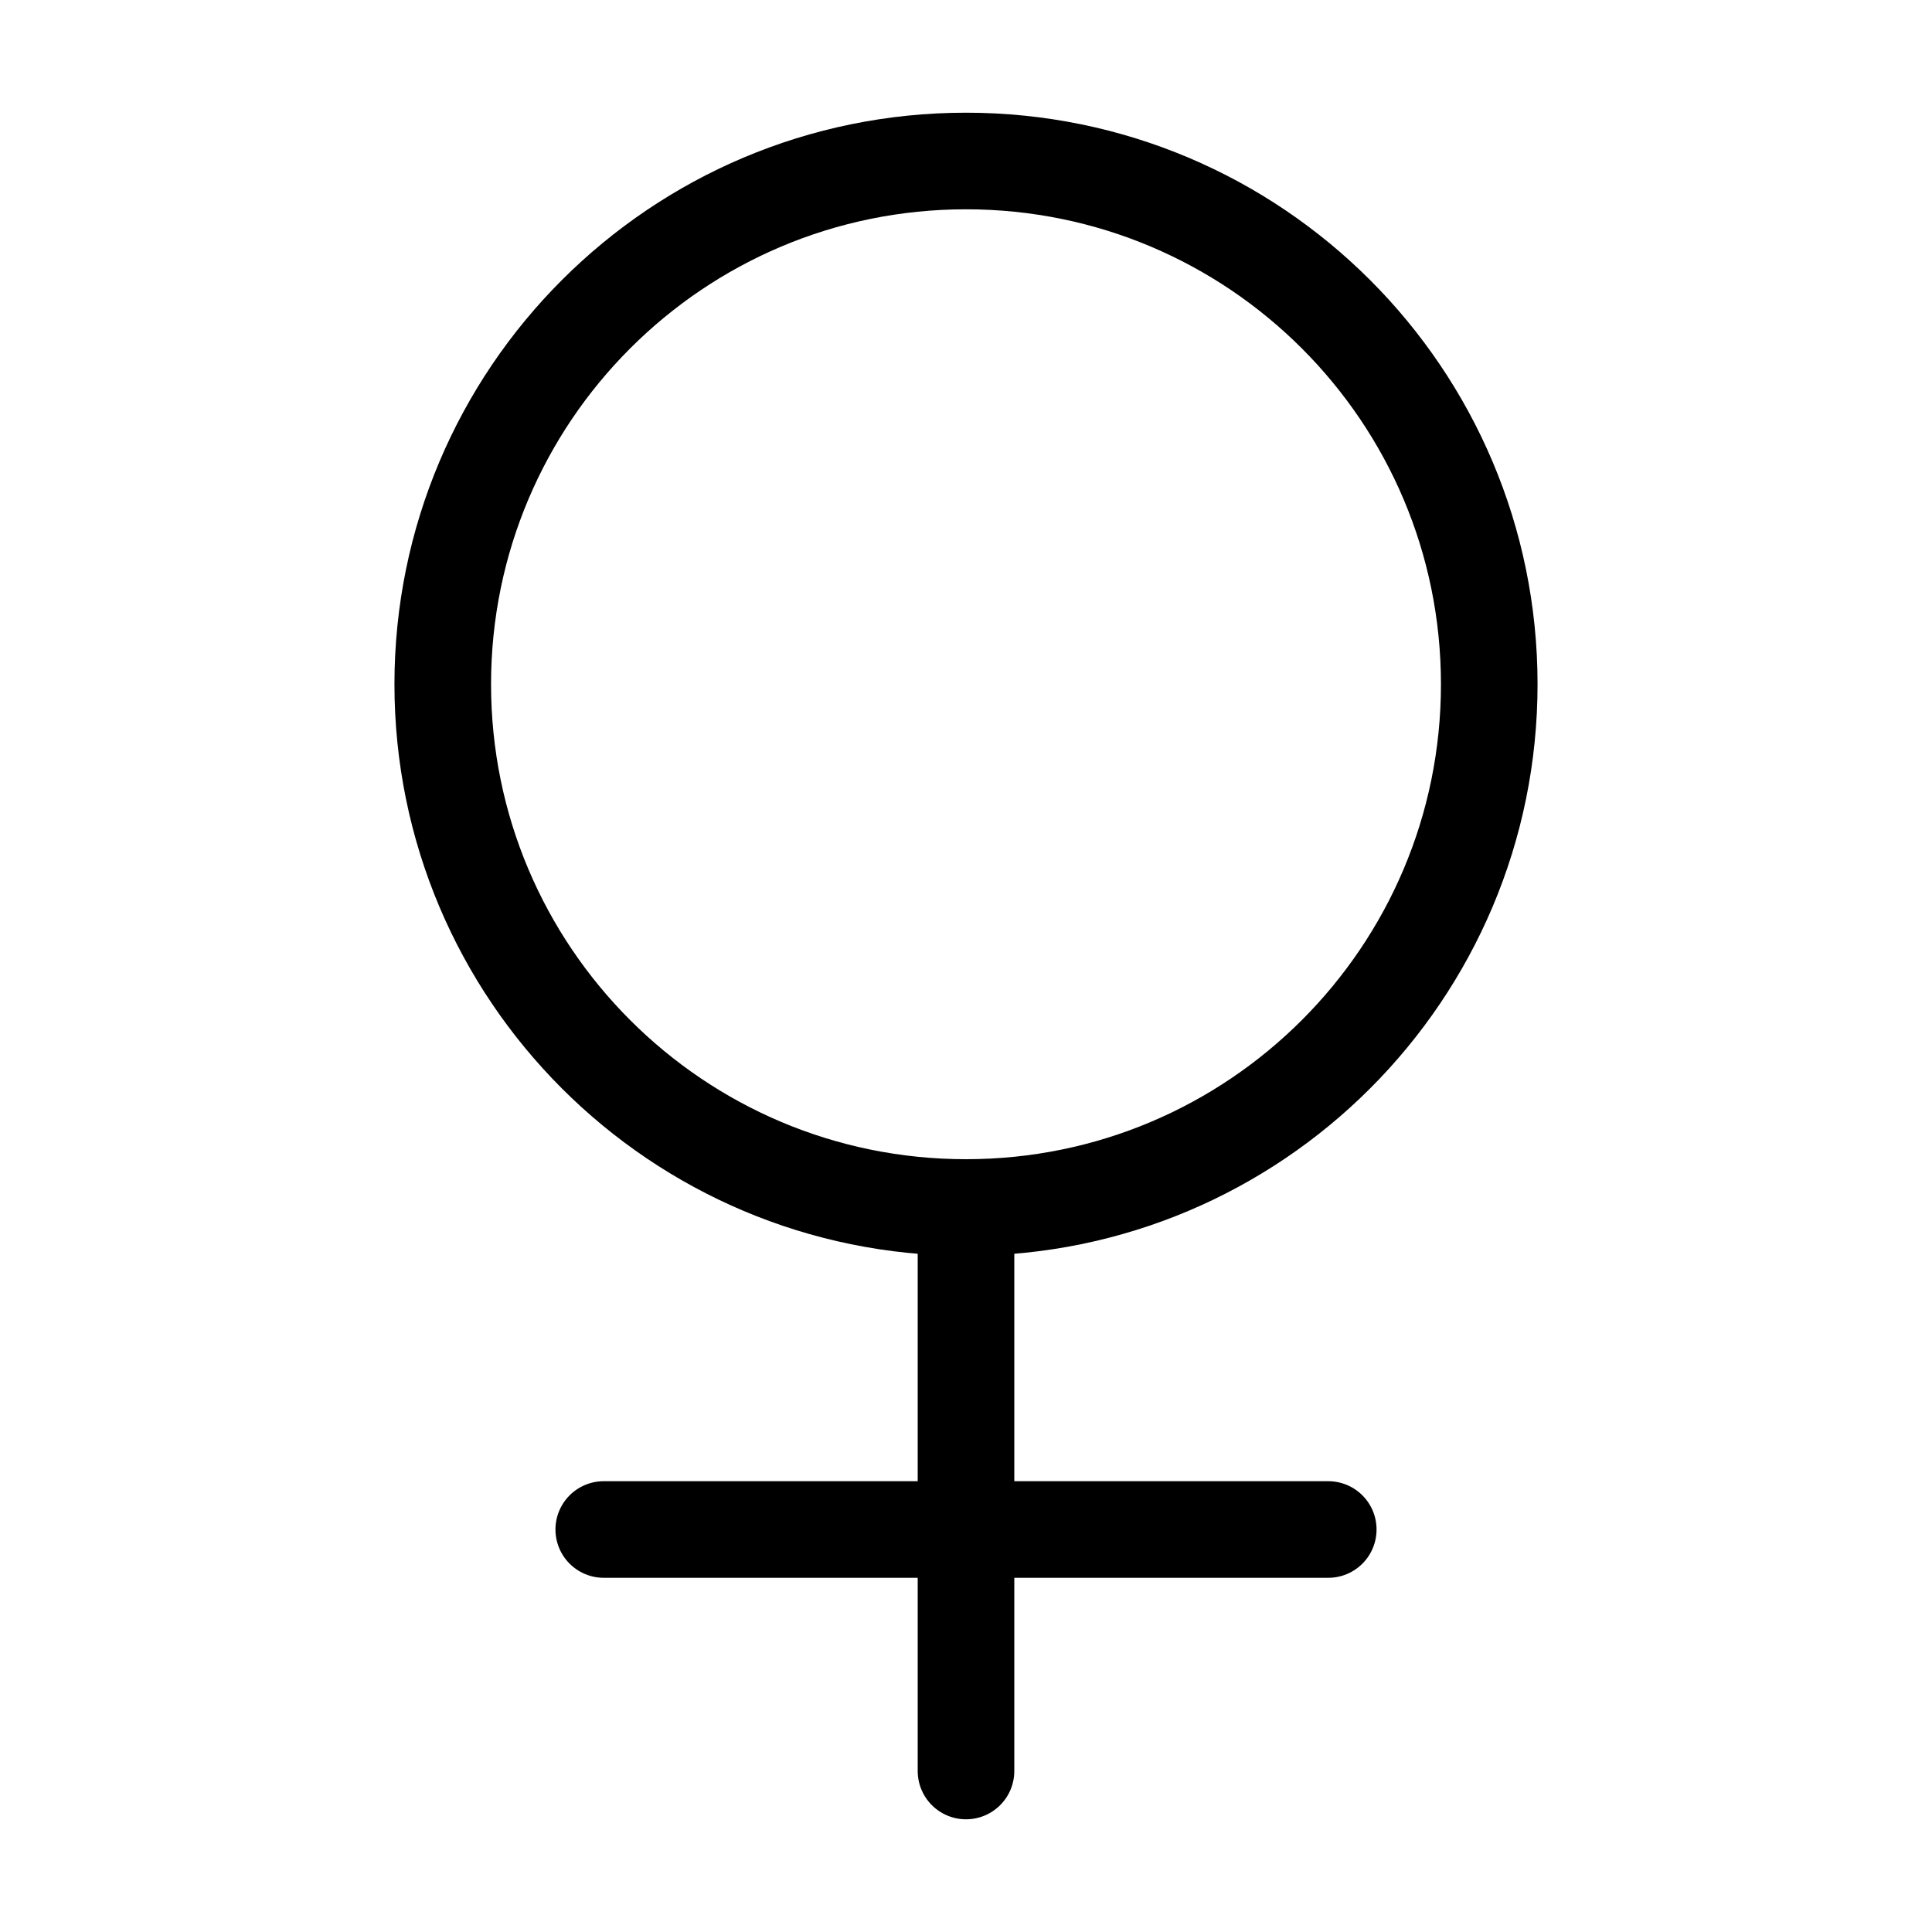
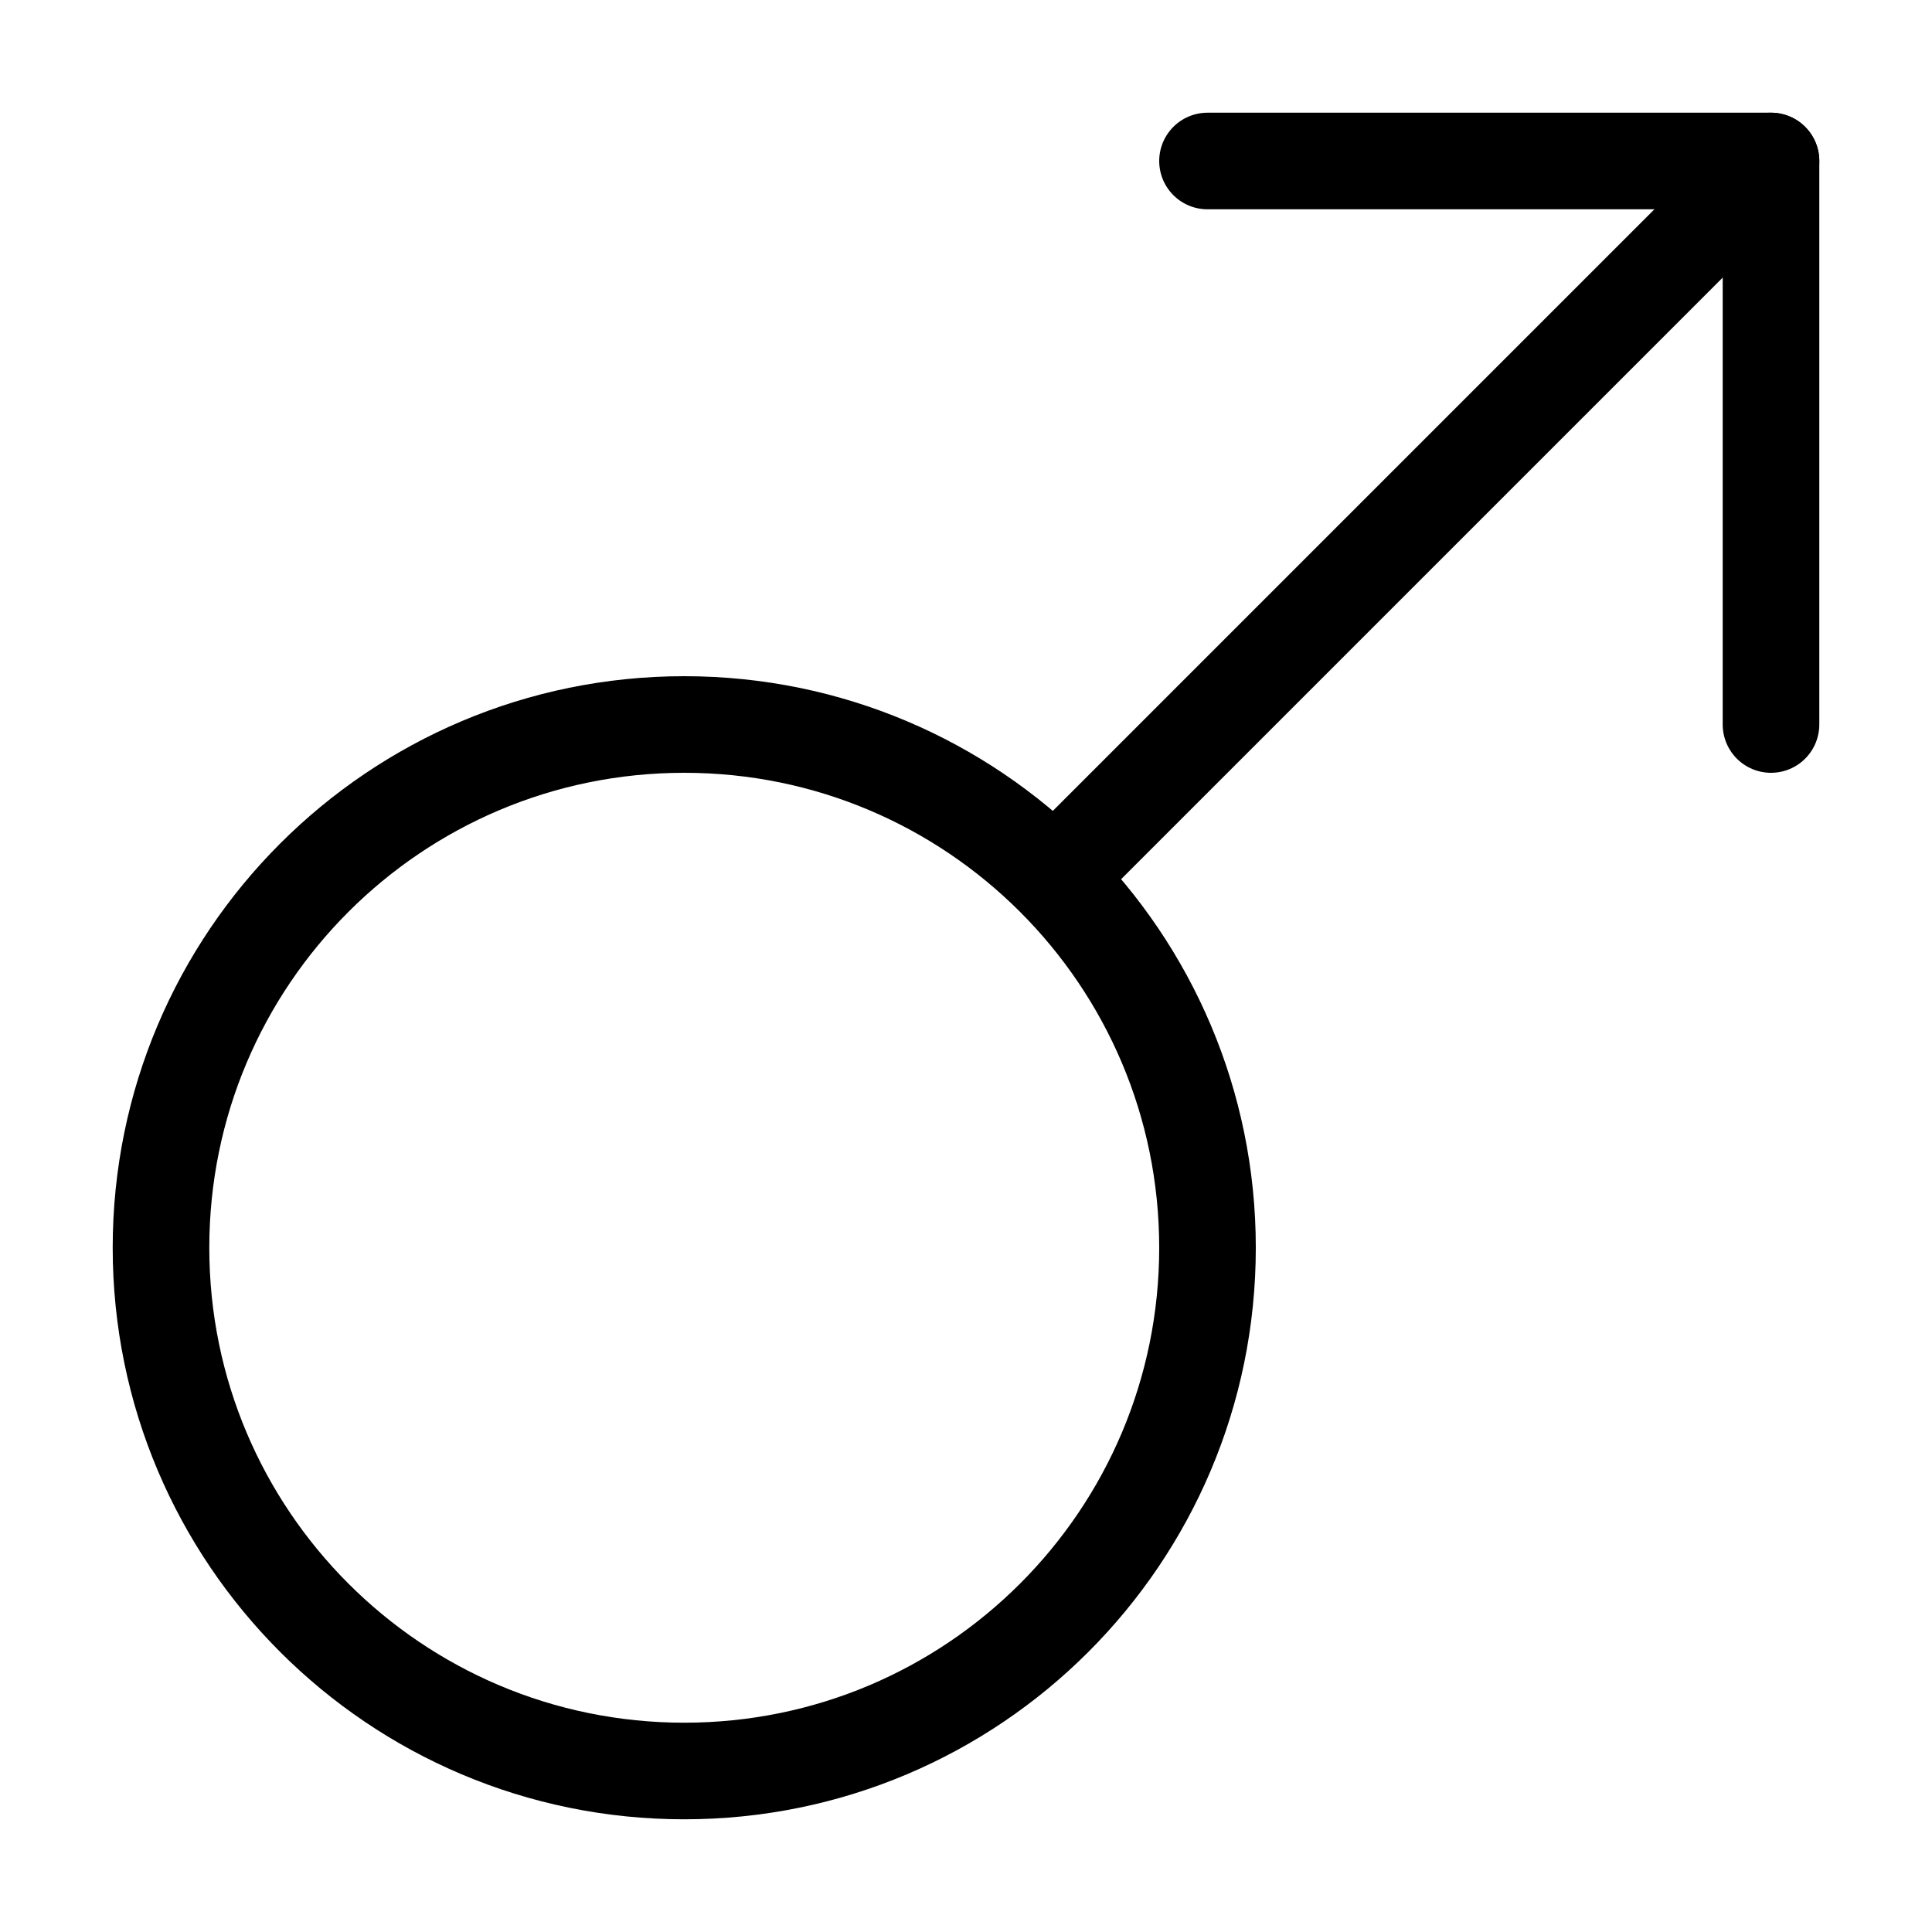
<svg xmlns="http://www.w3.org/2000/svg" width="800px" height="800px" viewBox="0 0 24 24" fill="none">
  <g id="SVGRepo_bgCarrier" stroke-width="0" />
  <g id="SVGRepo_tracerCarrier" stroke-linecap="round" stroke-linejoin="round" />
  <g id="SVGRepo_iconCarrier">
-     <path d="M18.5 8.5C18.5 12.09 15.59 15 12 15C8.41 15 5.5 12.09 5.5 8.5C5.5 4.91 8.41 2 12 2C15.59 2 18.5 4.91 18.5 8.5Z" stroke="#000000" stroke-width="1.2" stroke-linecap="round" stroke-linejoin="round" />
-     <path d="M7.5 19H16.5" stroke="#000000" stroke-width="1.2" stroke-linecap="round" stroke-linejoin="round" />
-     <path d="M12 22L12 15" stroke="#000000" stroke-width="1.2" stroke-linecap="round" stroke-linejoin="round" />
+     <path d="M15 15.5C15 19.09 12.09 22 8.5 22C4.91 22 2 19.09 2 15.5C2 11.91 4.91 9 8.5 9C12.09 9 15 11.91 15 15.5Z" stroke="#000000" stroke-width="1.2" stroke-linecap="round" stroke-linejoin="round" />
+     <path d="M15 2H22V9" stroke="#000000" stroke-width="1.2" stroke-linecap="round" stroke-linejoin="round" />
+     <path d="M13.5 10.5L22 2" stroke="#000000" stroke-width="1.2" stroke-linecap="round" stroke-linejoin="round" />
  </g>
</svg>
